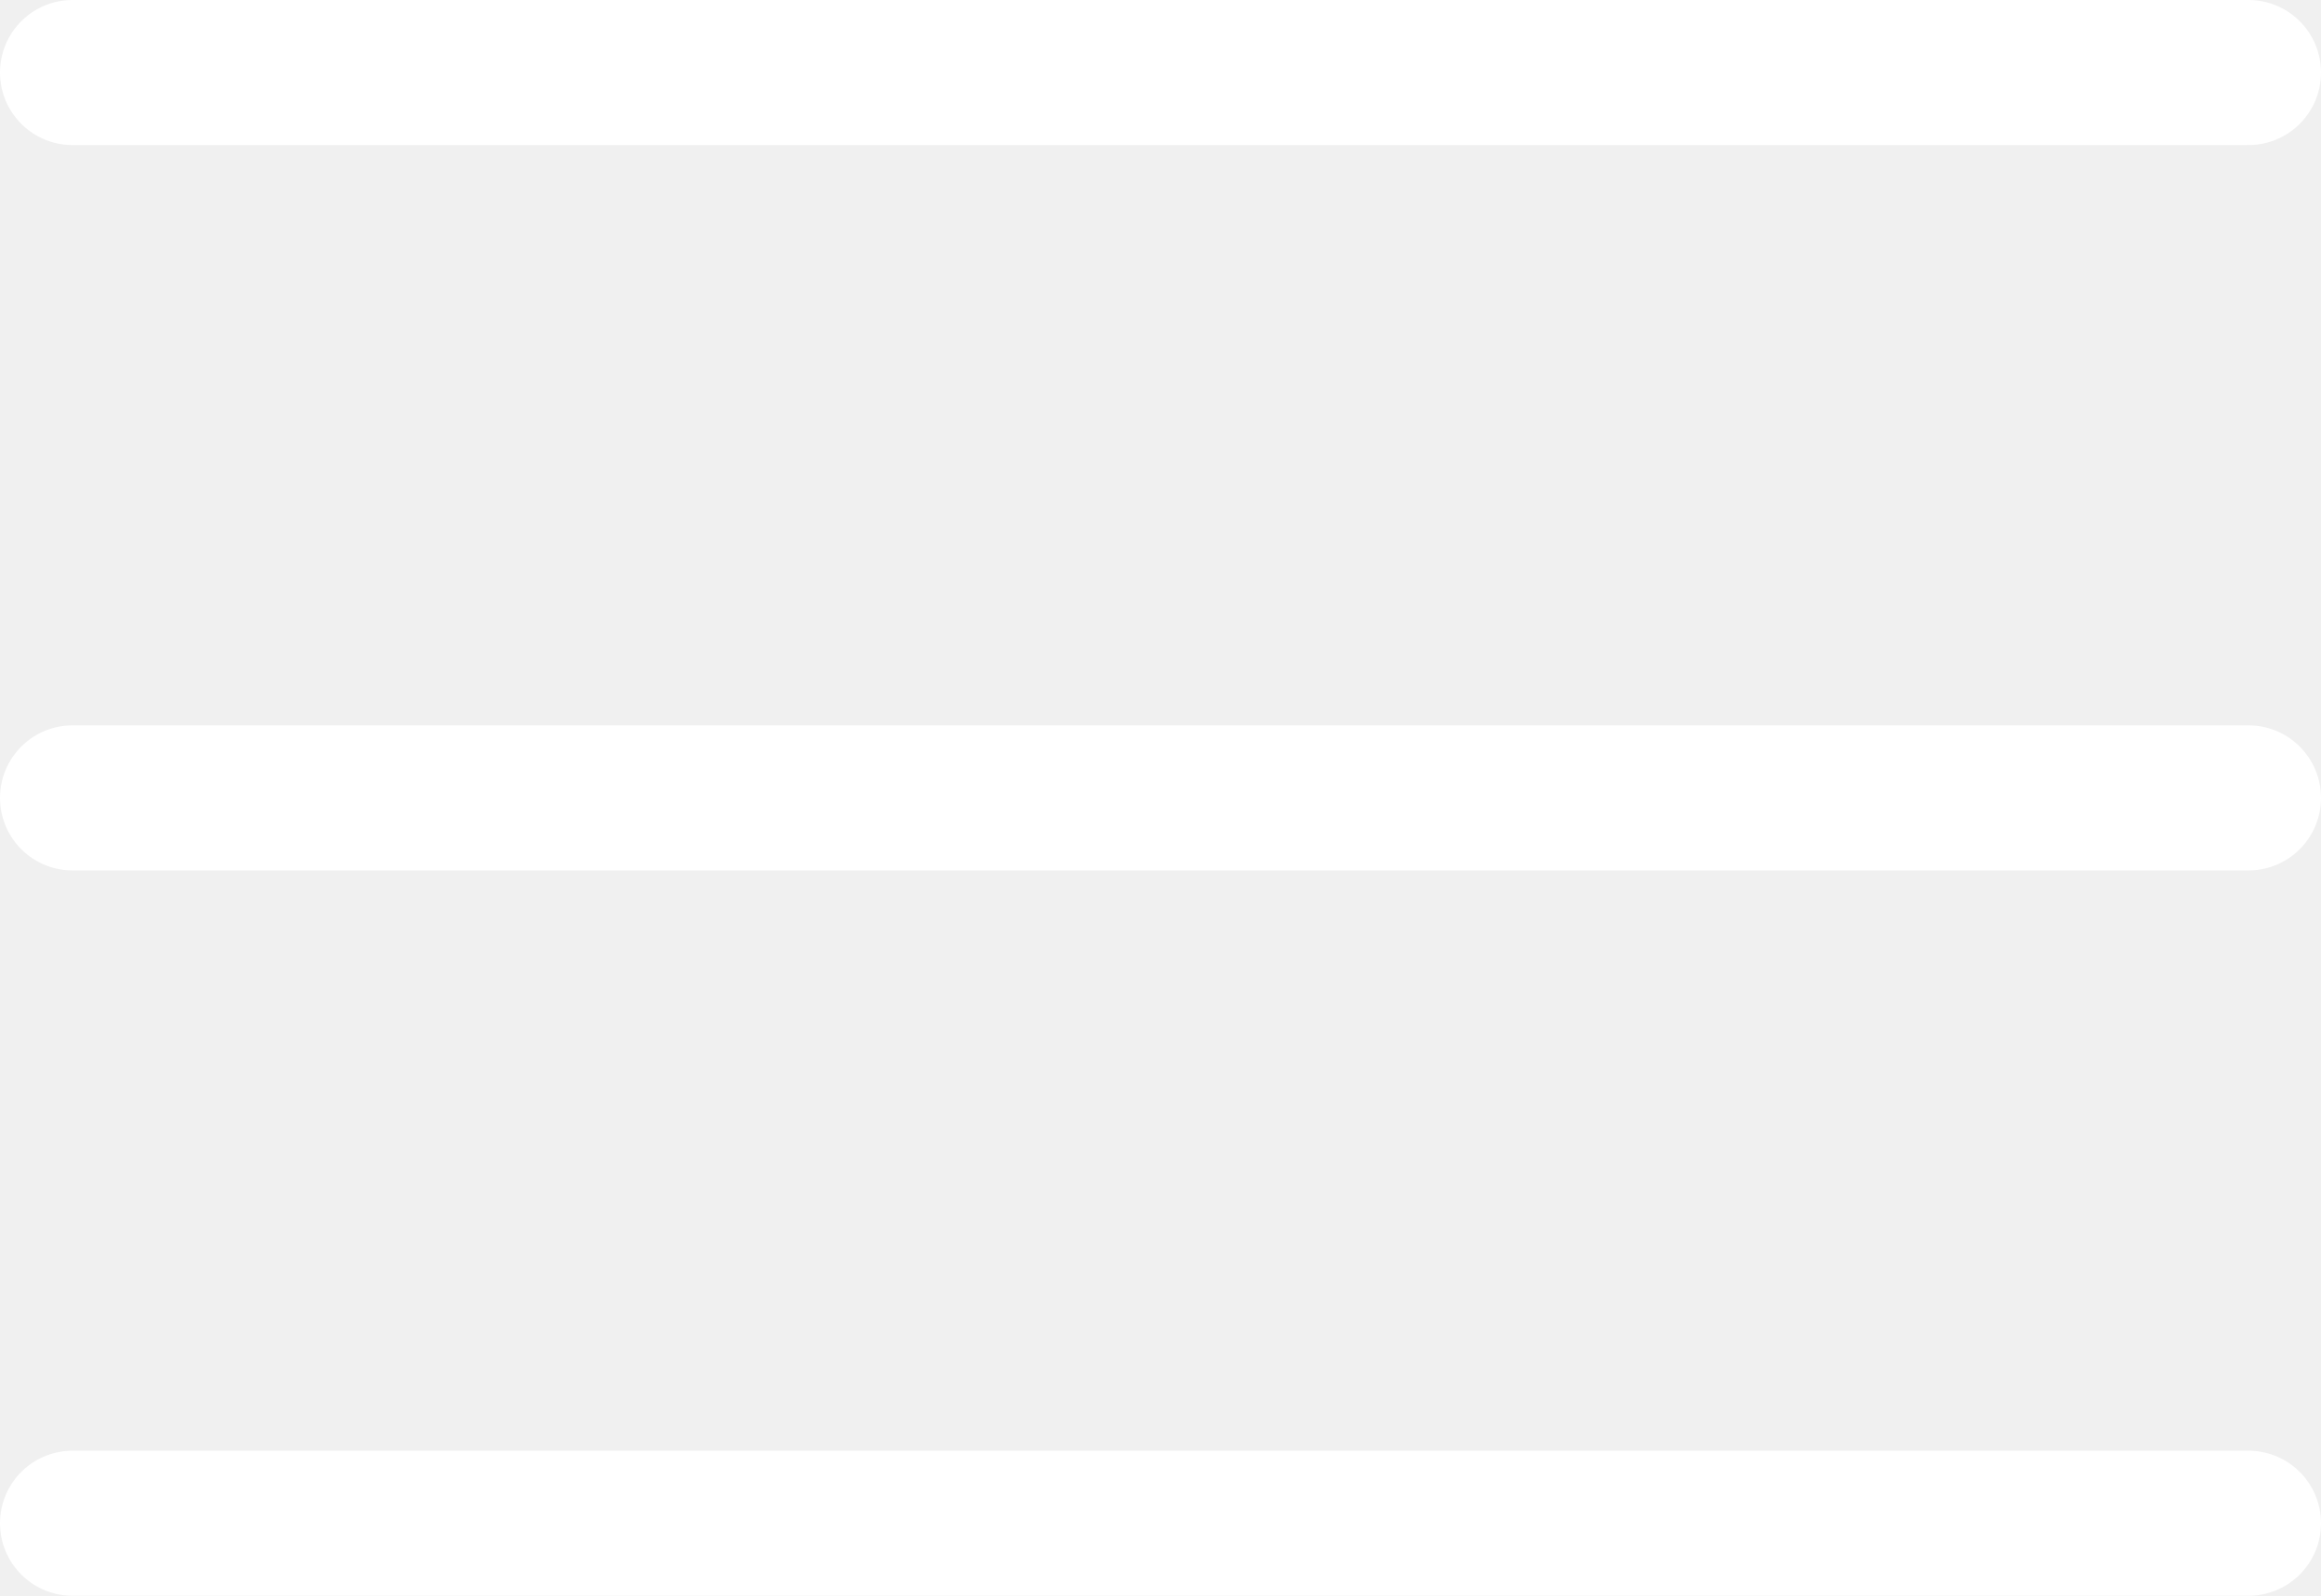
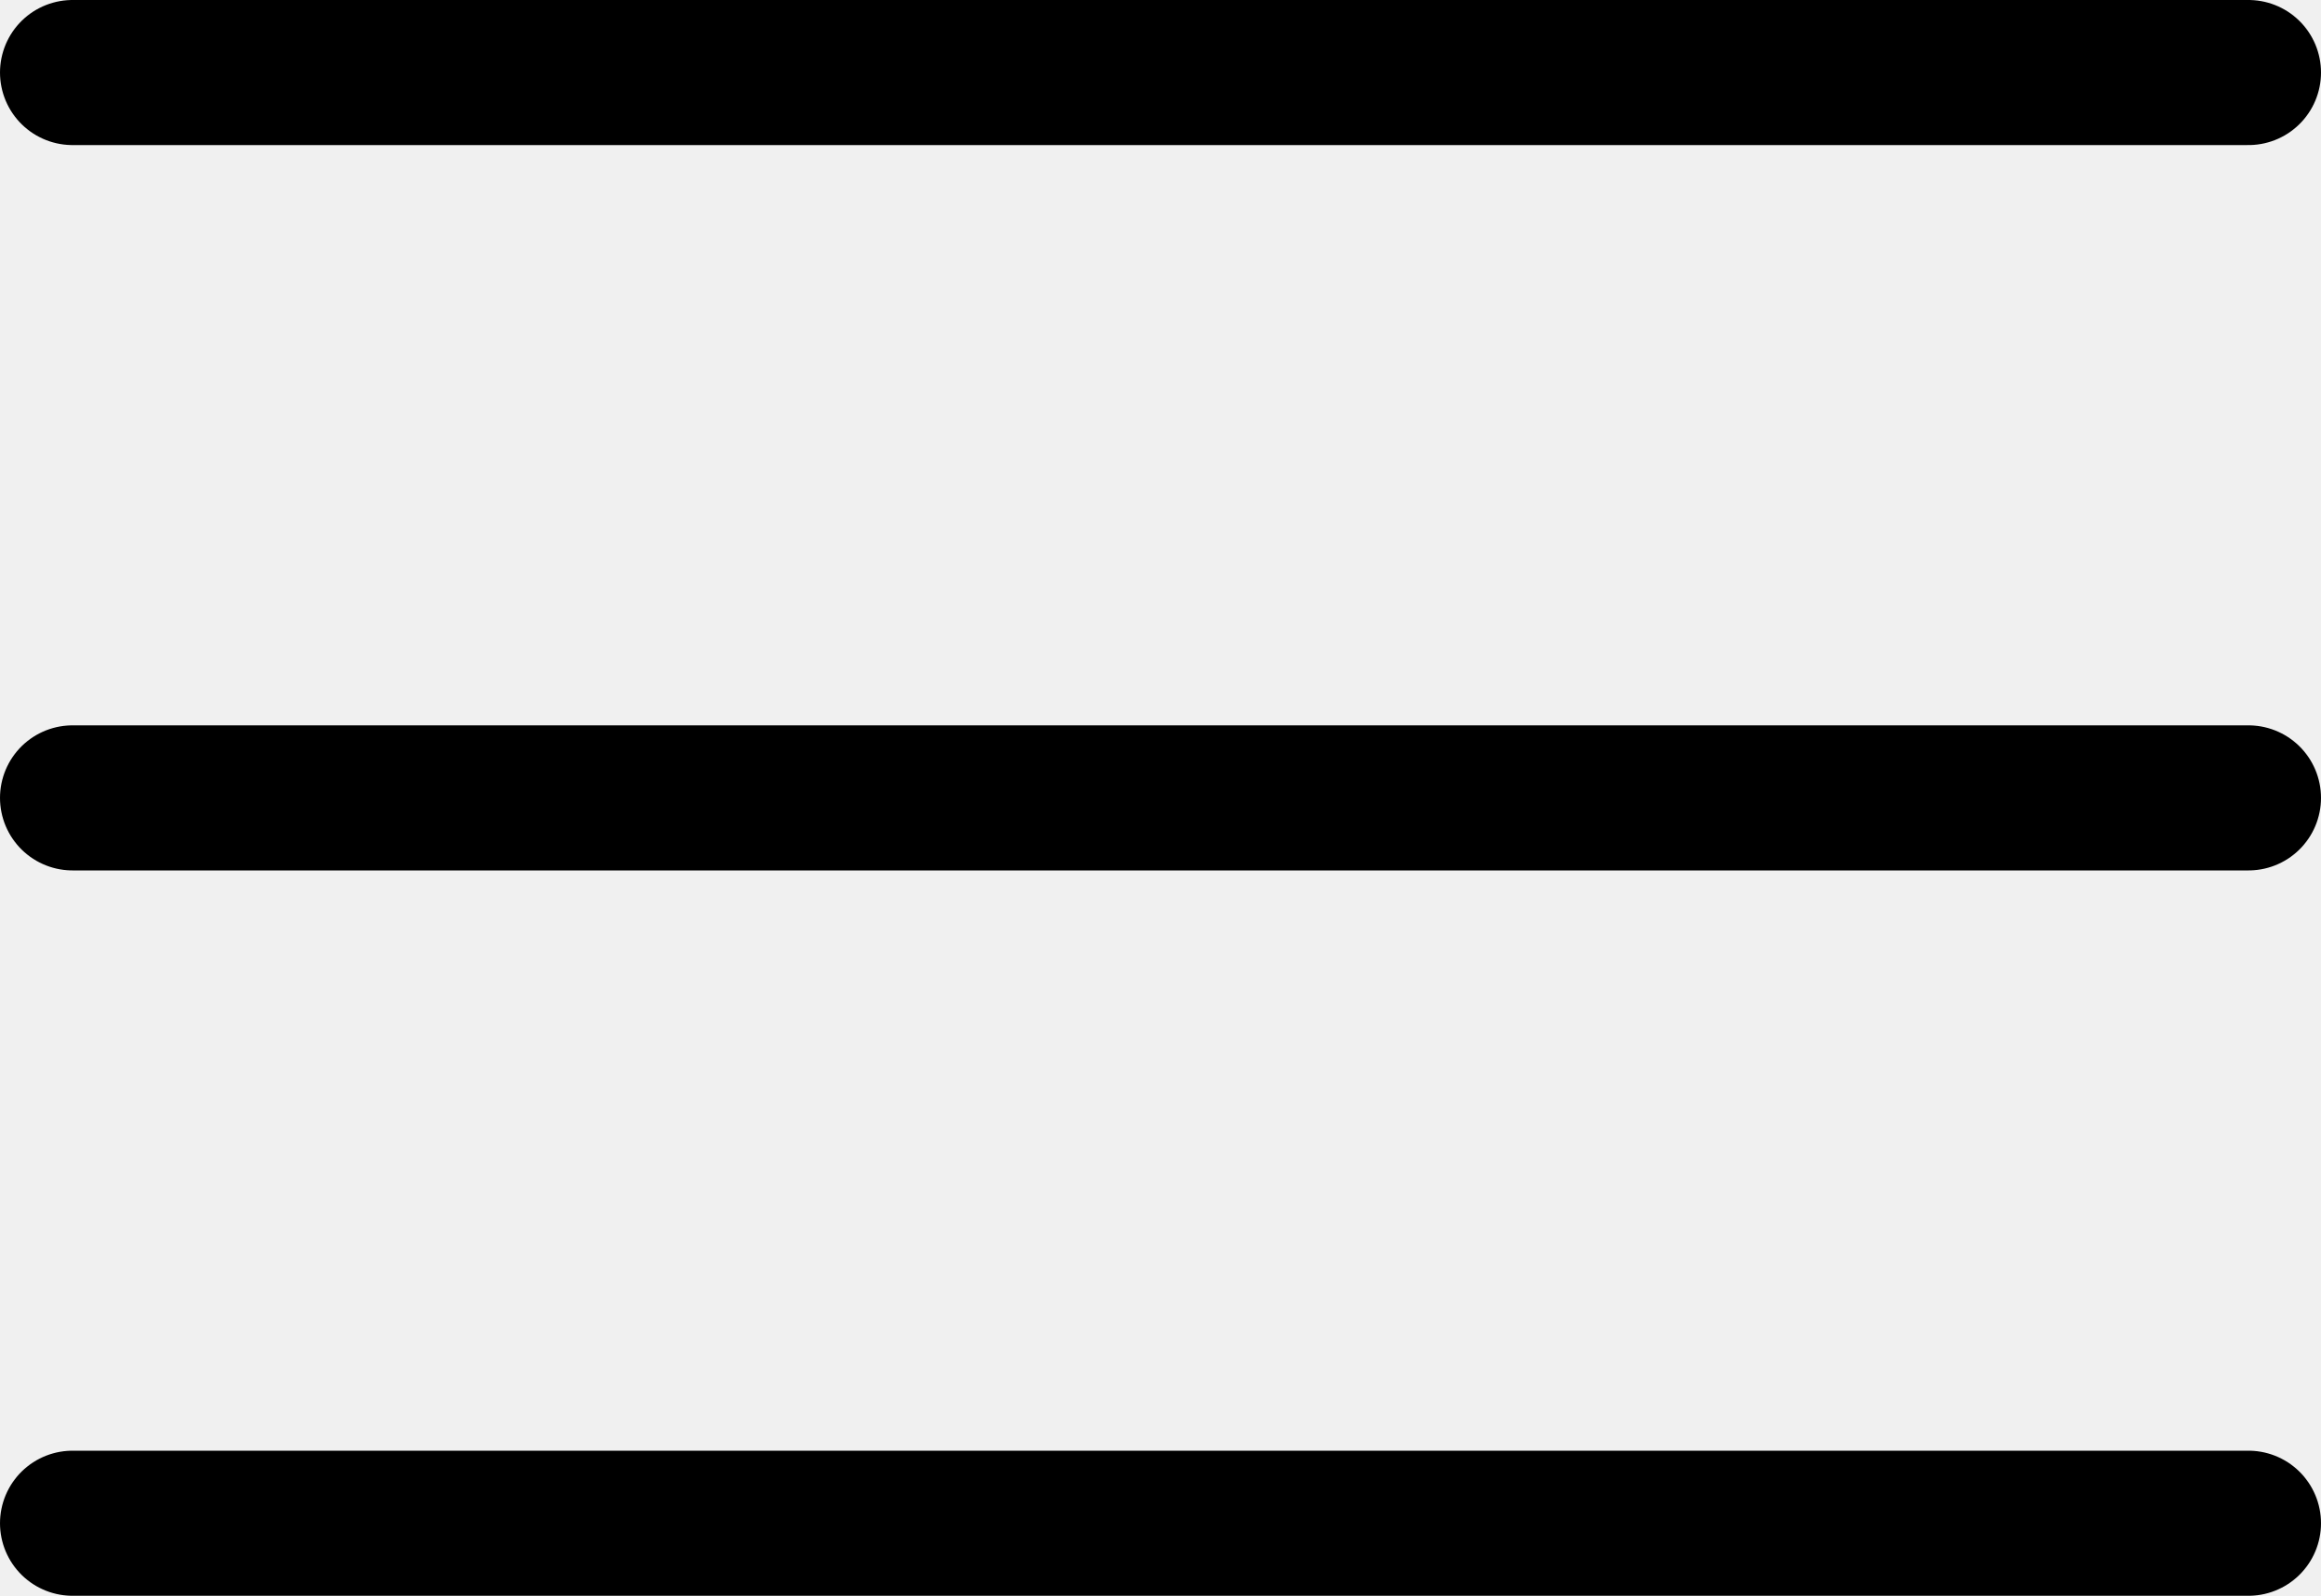
<svg xmlns="http://www.w3.org/2000/svg" width="32" height="22" viewBox="0 0 32 22">
  <g id="Group_3" data-name="Group 3" transform="translate(-1731 -73)">
-     <line id="Line_3" data-name="Line 3" x2="30" transform="translate(1732 84)" fill="none" stroke="#fff" stroke-linecap="round" stroke-linejoin="round" stroke-width="2" />
-     <line id="Line_4" data-name="Line 4" x2="30" transform="translate(1732 74)" fill="none" stroke="#fff" stroke-linecap="round" stroke-linejoin="round" stroke-width="2" />
-     <line id="Line_5" data-name="Line 5" x2="30" transform="translate(1732 94)" fill="none" stroke="#fff" stroke-linecap="round" stroke-linejoin="round" stroke-width="2" />
+     <line id="Line_3" data-name="Line 3" x2="30" transform="translate(1732 84)" fill="none" stroke="#000" stroke-linecap="round" stroke-linejoin="round" stroke-width="2" />
+     <line id="Line_4" data-name="Line 4" x2="30" transform="translate(1732 74)" fill="none" stroke="#000" stroke-linecap="round" stroke-linejoin="round" stroke-width="2" />
+     <line id="Line_5" data-name="Line 5" x2="30" transform="translate(1732 94)" fill="none" stroke="#000" stroke-linecap="round" stroke-linejoin="round" stroke-width="2" />
  </g>
</svg>
